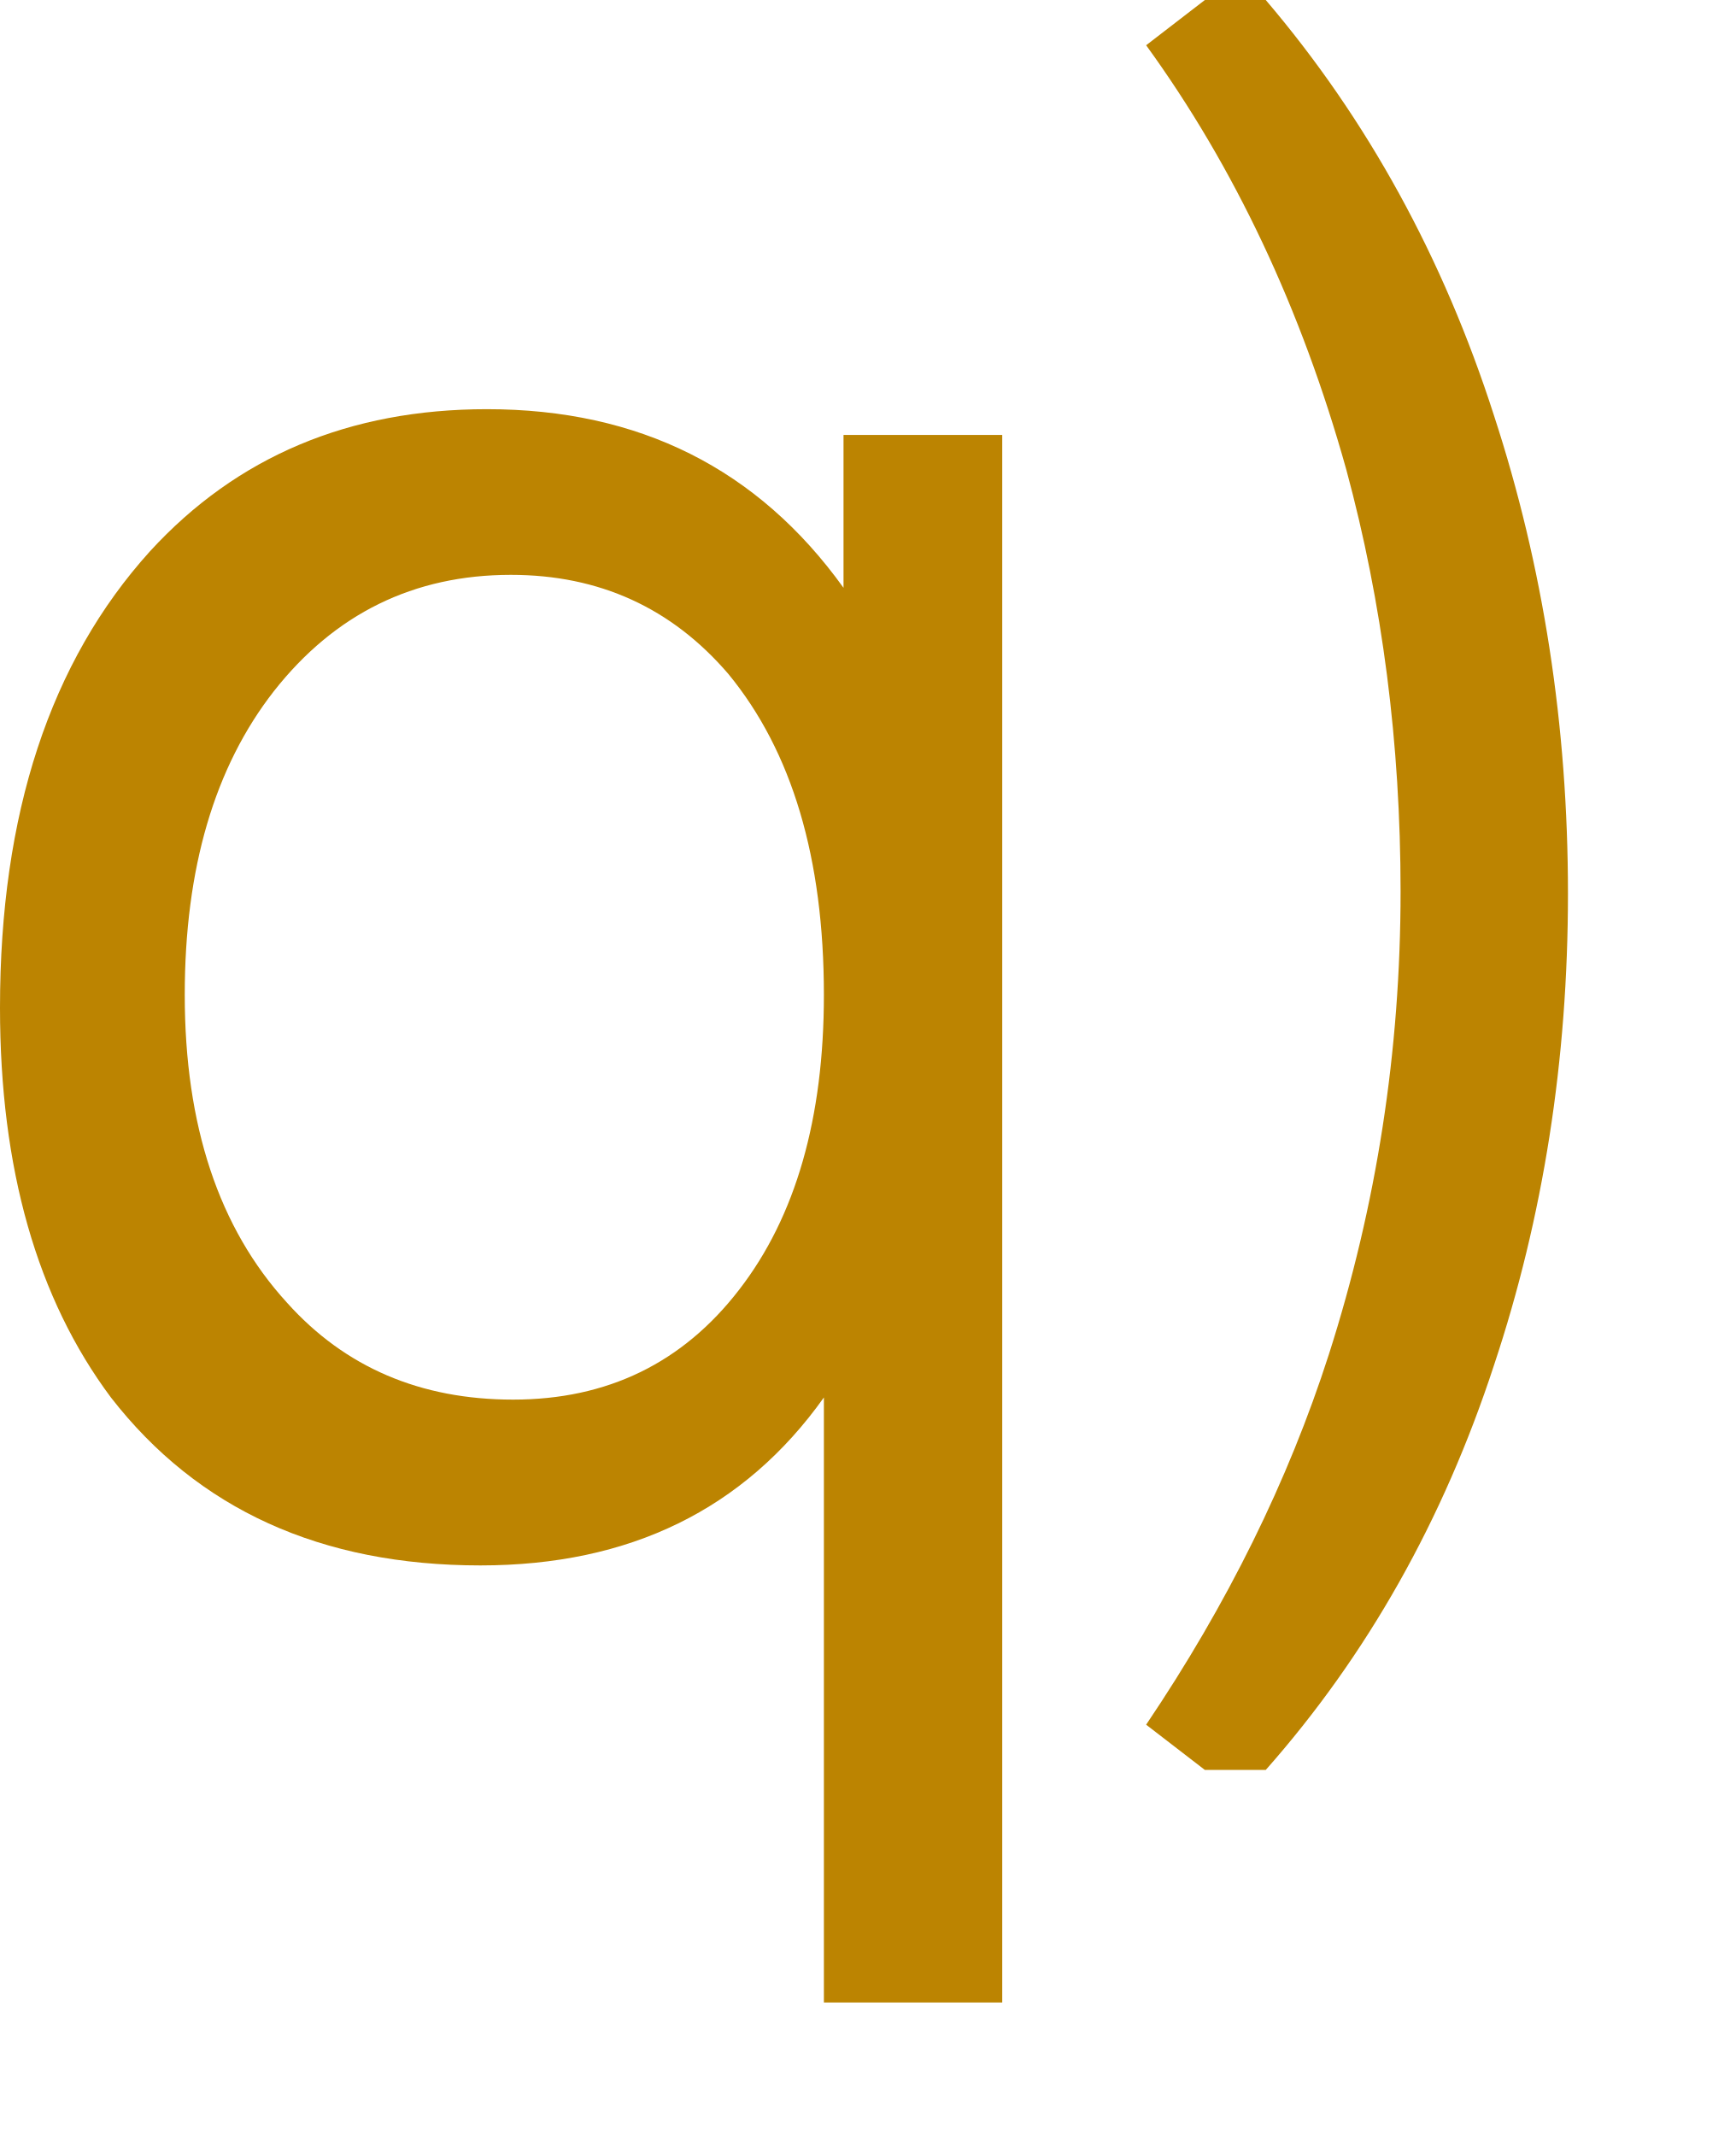
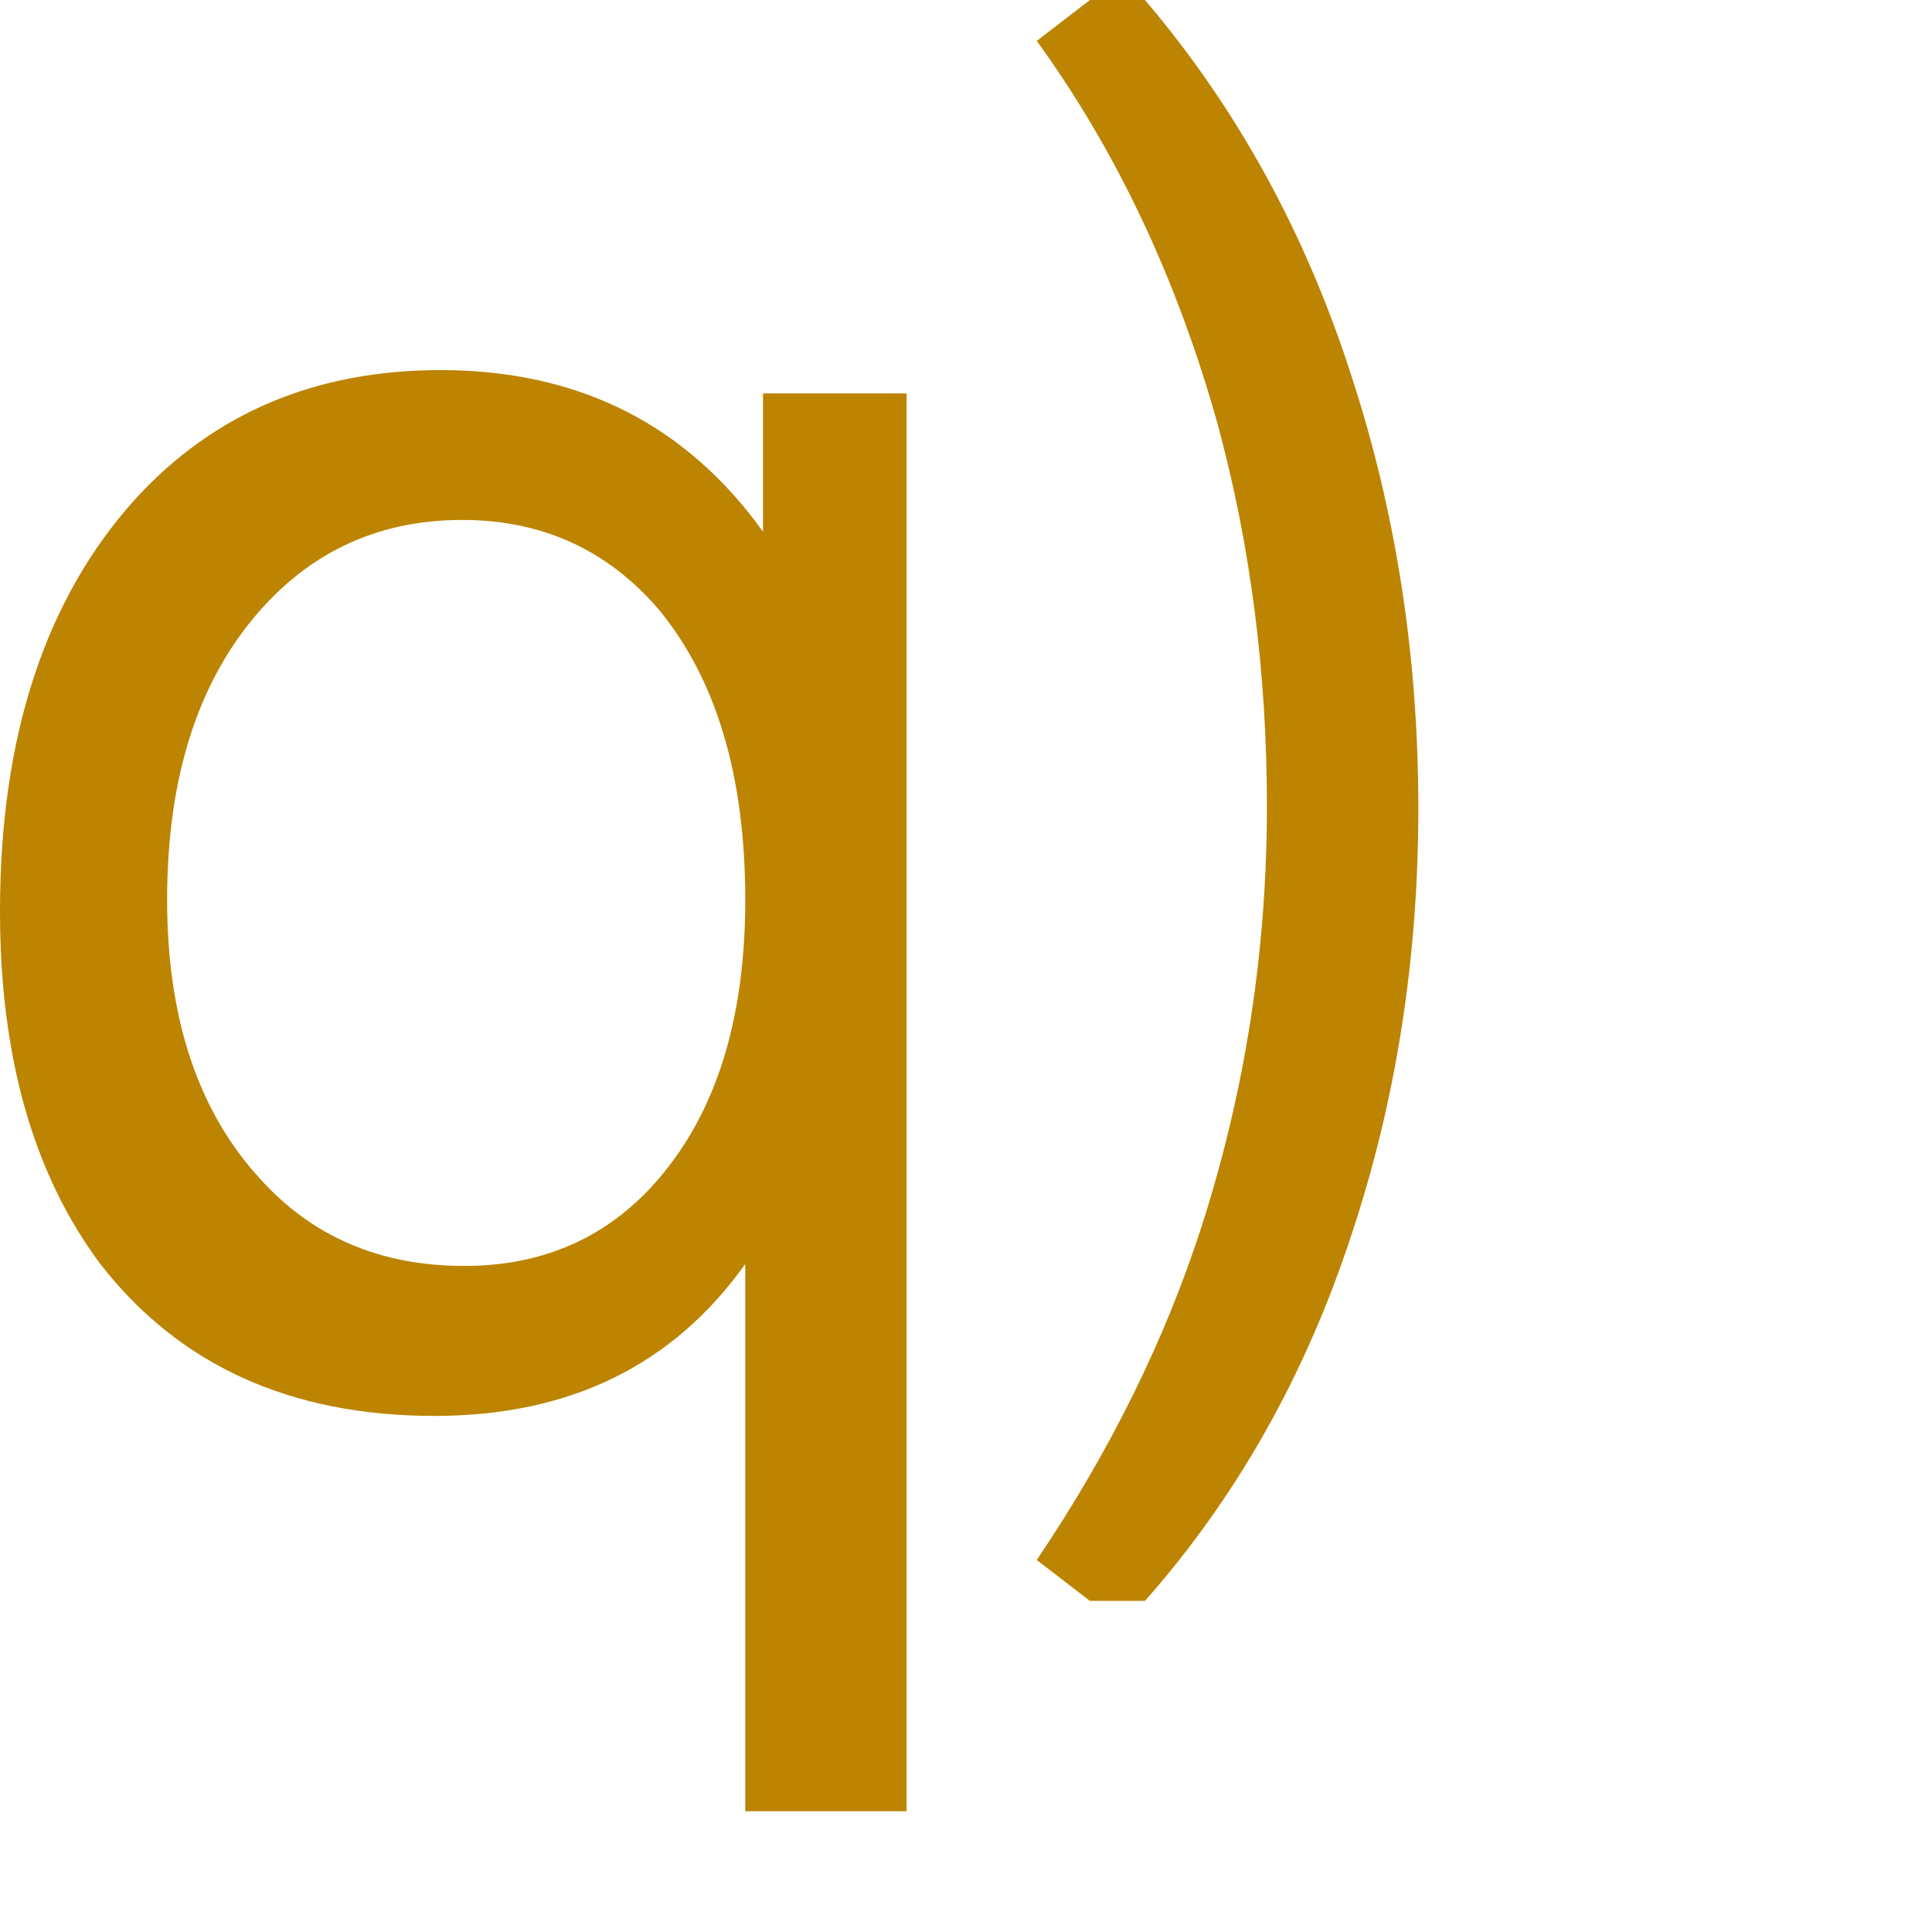
- <svg xmlns="http://www.w3.org/2000/svg" width="13" height="16" viewBox="0 0 13 16" fill="none">
+ <svg xmlns="http://www.w3.org/2000/svg" width="16" height="16" viewBox="0 0 16 16" fill="none">
  <path d="M7.508 15H6.172V10.468C5.575 11.306 4.718 11.726 3.599 11.726C2.405 11.726 1.482 11.306 0.831 10.468C0.277 9.726 0 8.753 0 7.548C0 6.097 0.375 4.957 1.124 4.129C1.775 3.419 2.617 3.065 3.648 3.065C4.788 3.065 5.678 3.511 6.319 4.403V3.258H7.508V15ZM3.827 4.306C3.1 4.306 2.508 4.597 2.052 5.177C1.607 5.747 1.384 6.505 1.384 7.452C1.384 8.43 1.639 9.199 2.15 9.758C2.584 10.242 3.149 10.484 3.844 10.484C4.549 10.484 5.114 10.21 5.537 9.661C5.961 9.113 6.172 8.376 6.172 7.452C6.172 6.43 5.934 5.629 5.456 5.048C5.032 4.554 4.49 4.306 3.827 4.306Z" fill="#BC8401" />
  <path d="M9.026 0H9.482C10.242 0.892 10.812 1.93 11.192 3.113C11.561 4.242 11.746 5.435 11.746 6.694C11.746 7.941 11.561 9.118 11.192 10.226C10.812 11.387 10.242 12.398 9.482 13.258H9.026L8.586 12.919C9.195 12.016 9.651 11.091 9.955 10.145C10.313 9.027 10.492 7.871 10.492 6.677C10.492 5.57 10.356 4.516 10.085 3.516C9.748 2.312 9.249 1.253 8.586 0.339L9.026 0Z" fill="#BC8401" />
</svg>
